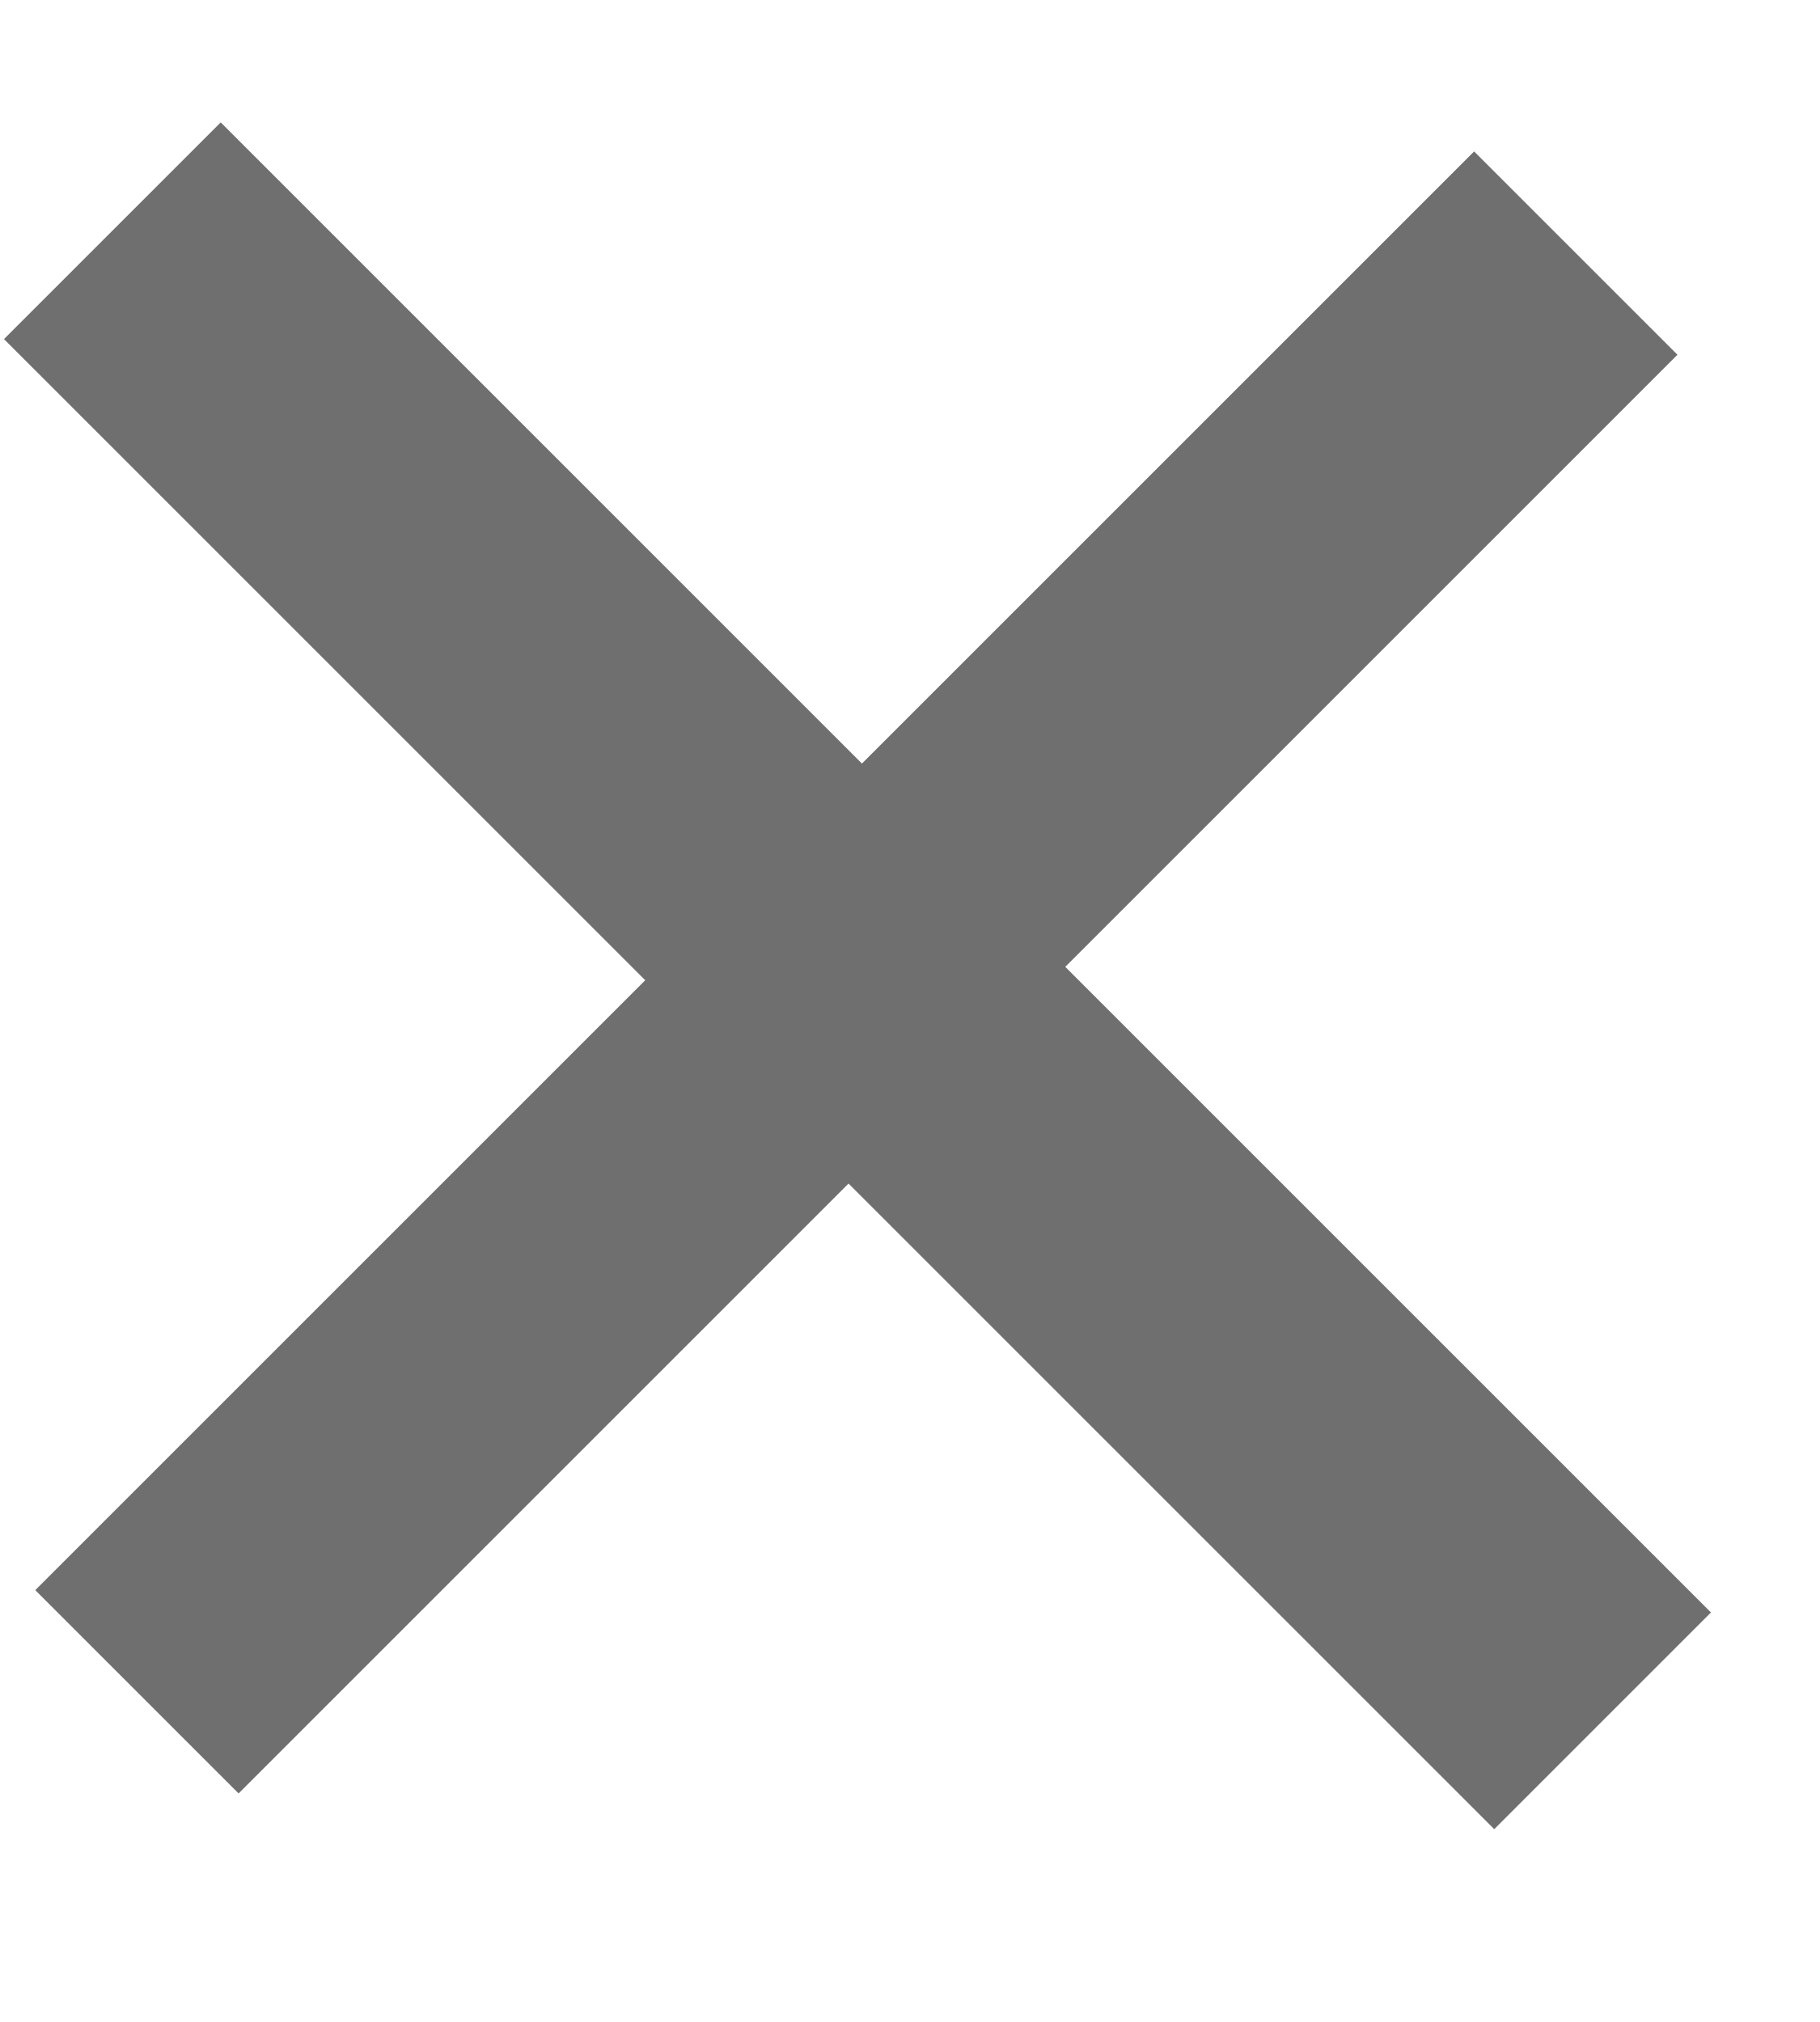
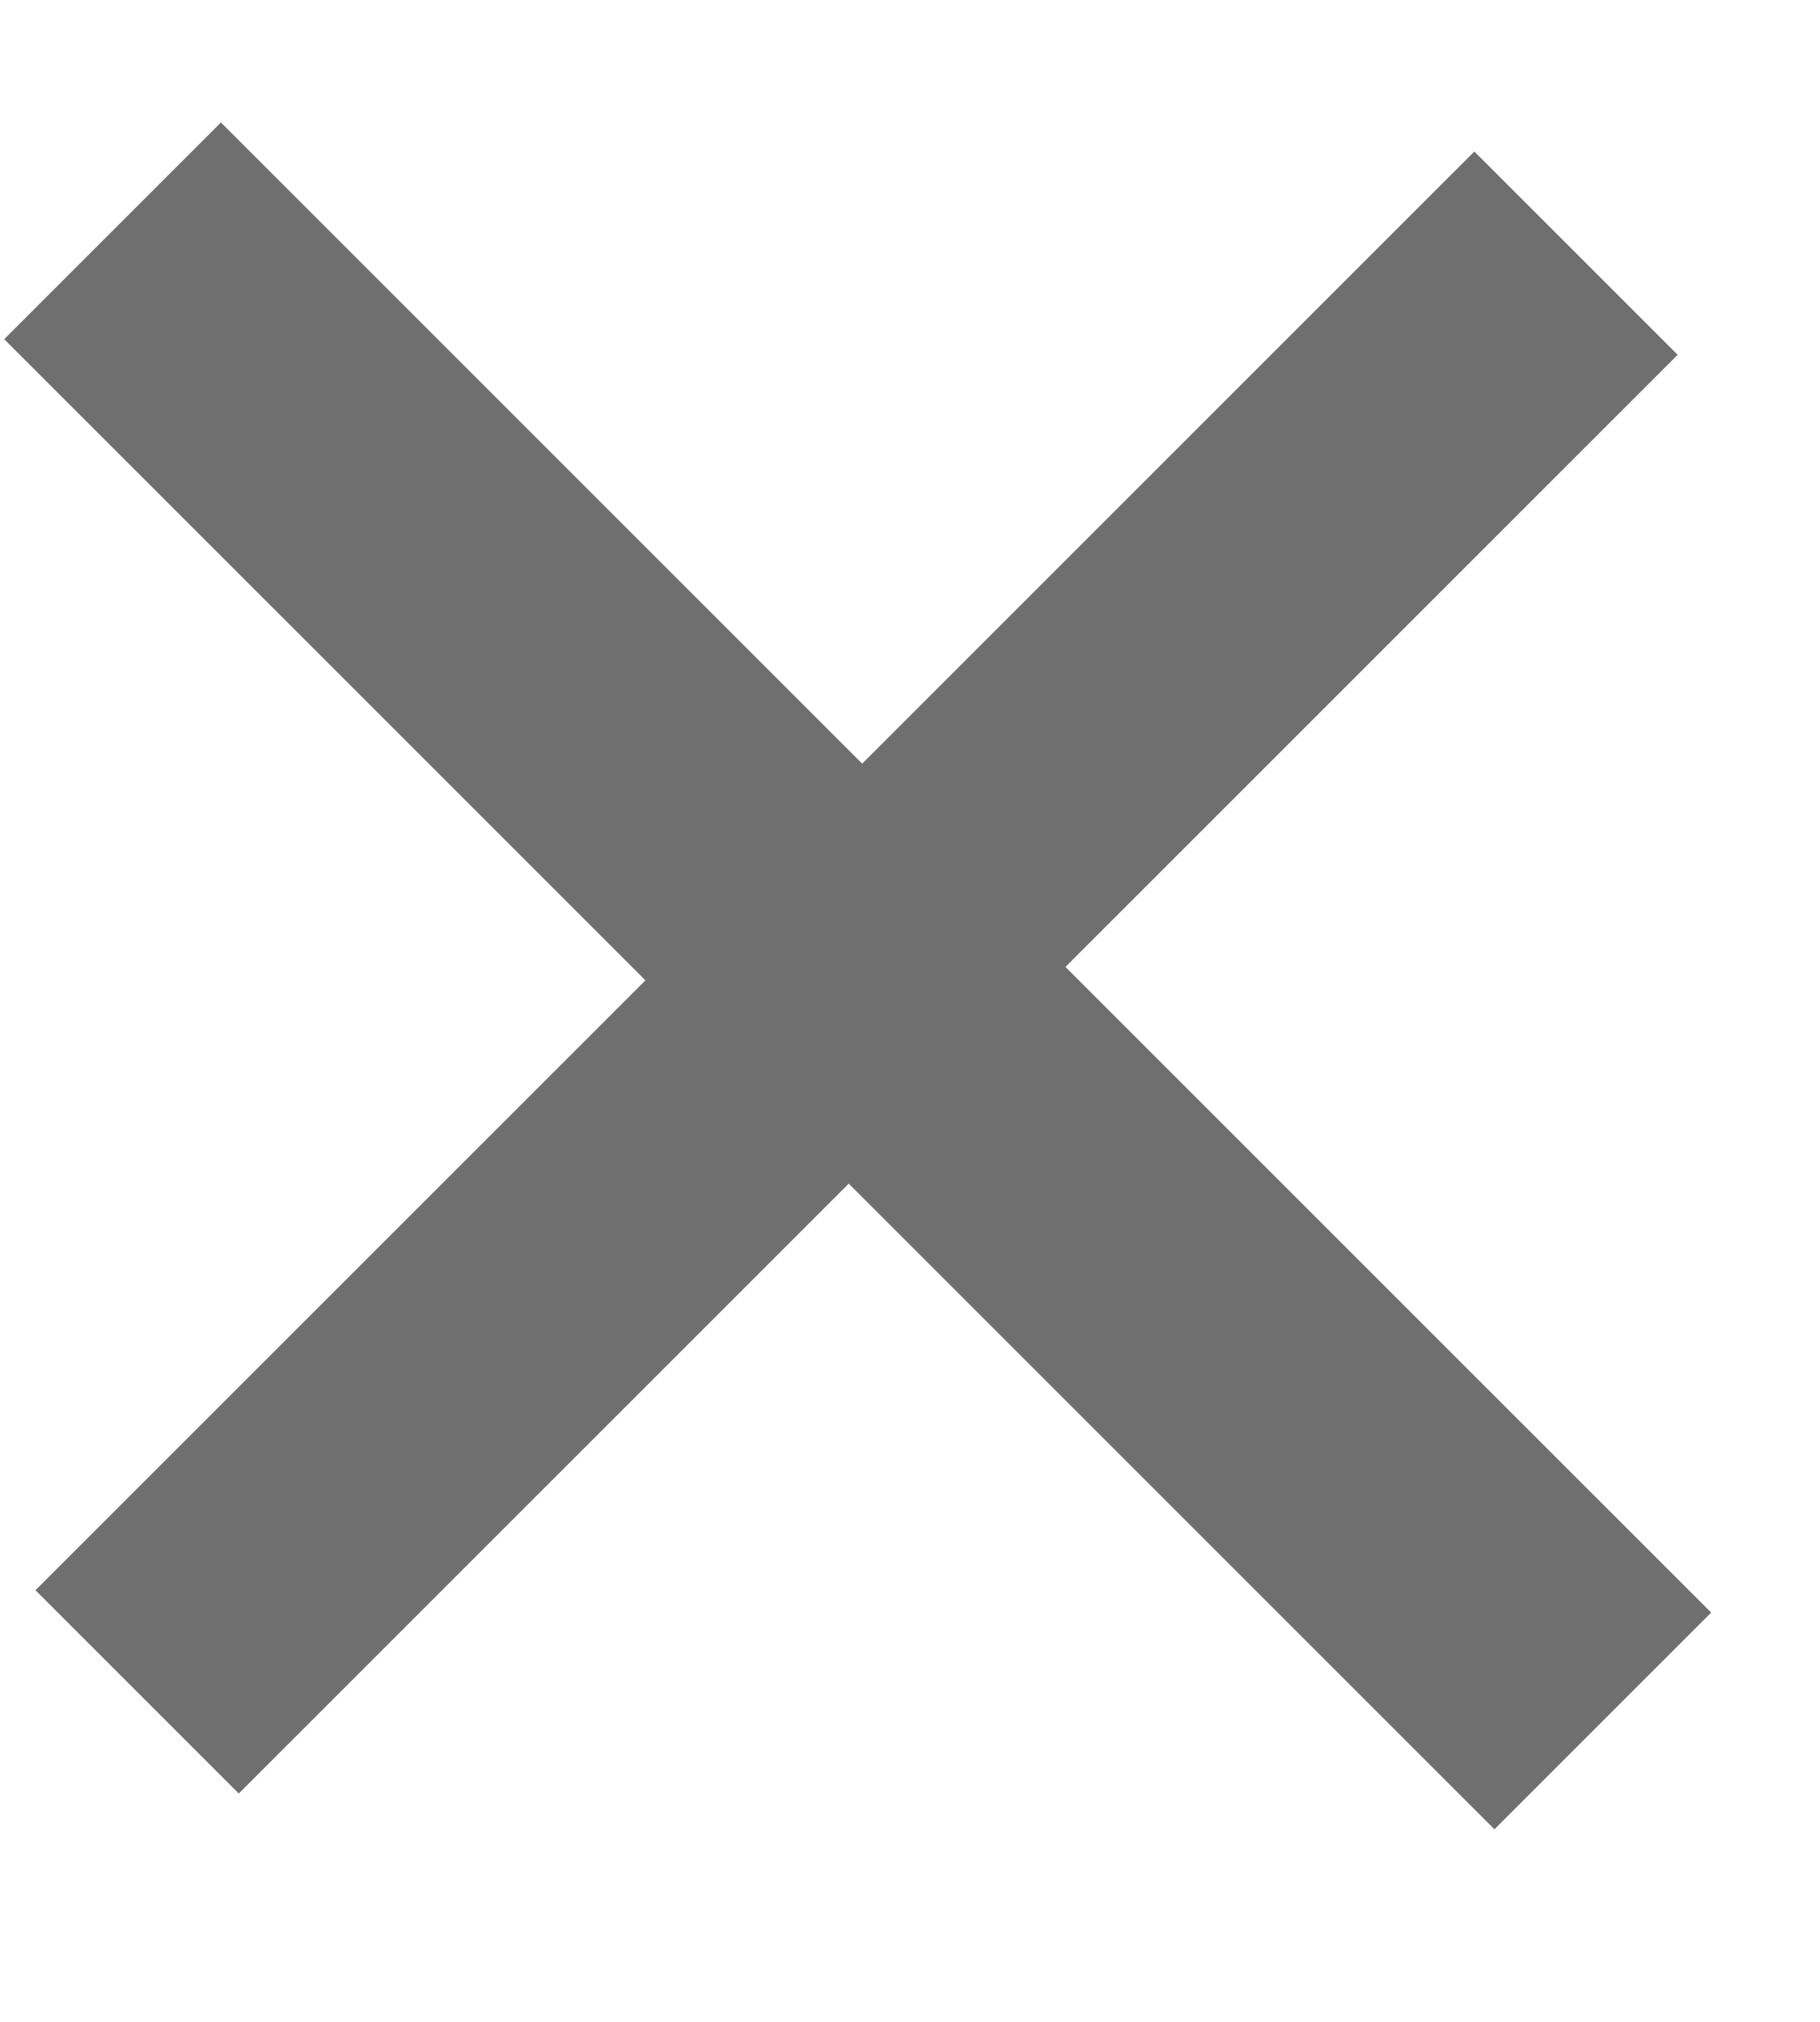
- <svg xmlns="http://www.w3.org/2000/svg" width="9px" height="10px" viewBox="0 0 9 10" version="1.1">
-   <defs />
-   <g id="Production" stroke="none" stroke-width="1" fill="none" fill-rule="evenodd">
-     <g id="Jobs-index-search" transform="translate(-338, -450)" font-weight="normal" font-family="Lato" fill="#6F6F6F" font-size="21">
-       <g id="Rectangle-99-+-+-+-RESET" transform="translate(328, 440)">
-         <text id="+" transform="translate(13.5, 13.5) rotate(-45) translate(-13.5, -13.5) ">
-           <tspan x="7" y="22">+</tspan>
-         </text>
-       </g>
-     </g>
-   </g>
+ <svg xmlns="http://www.w3.org/2000/svg" width="9" height="10" viewBox="0 0 9 10">
+   <text transform="rotate(-45 -3.57 20.57)" font-family="Lato" fill="#6F6F6F" font-size="21" fill-rule="evenodd">
+     <tspan x="7" y="22">+</tspan>
+   </text>
</svg>
